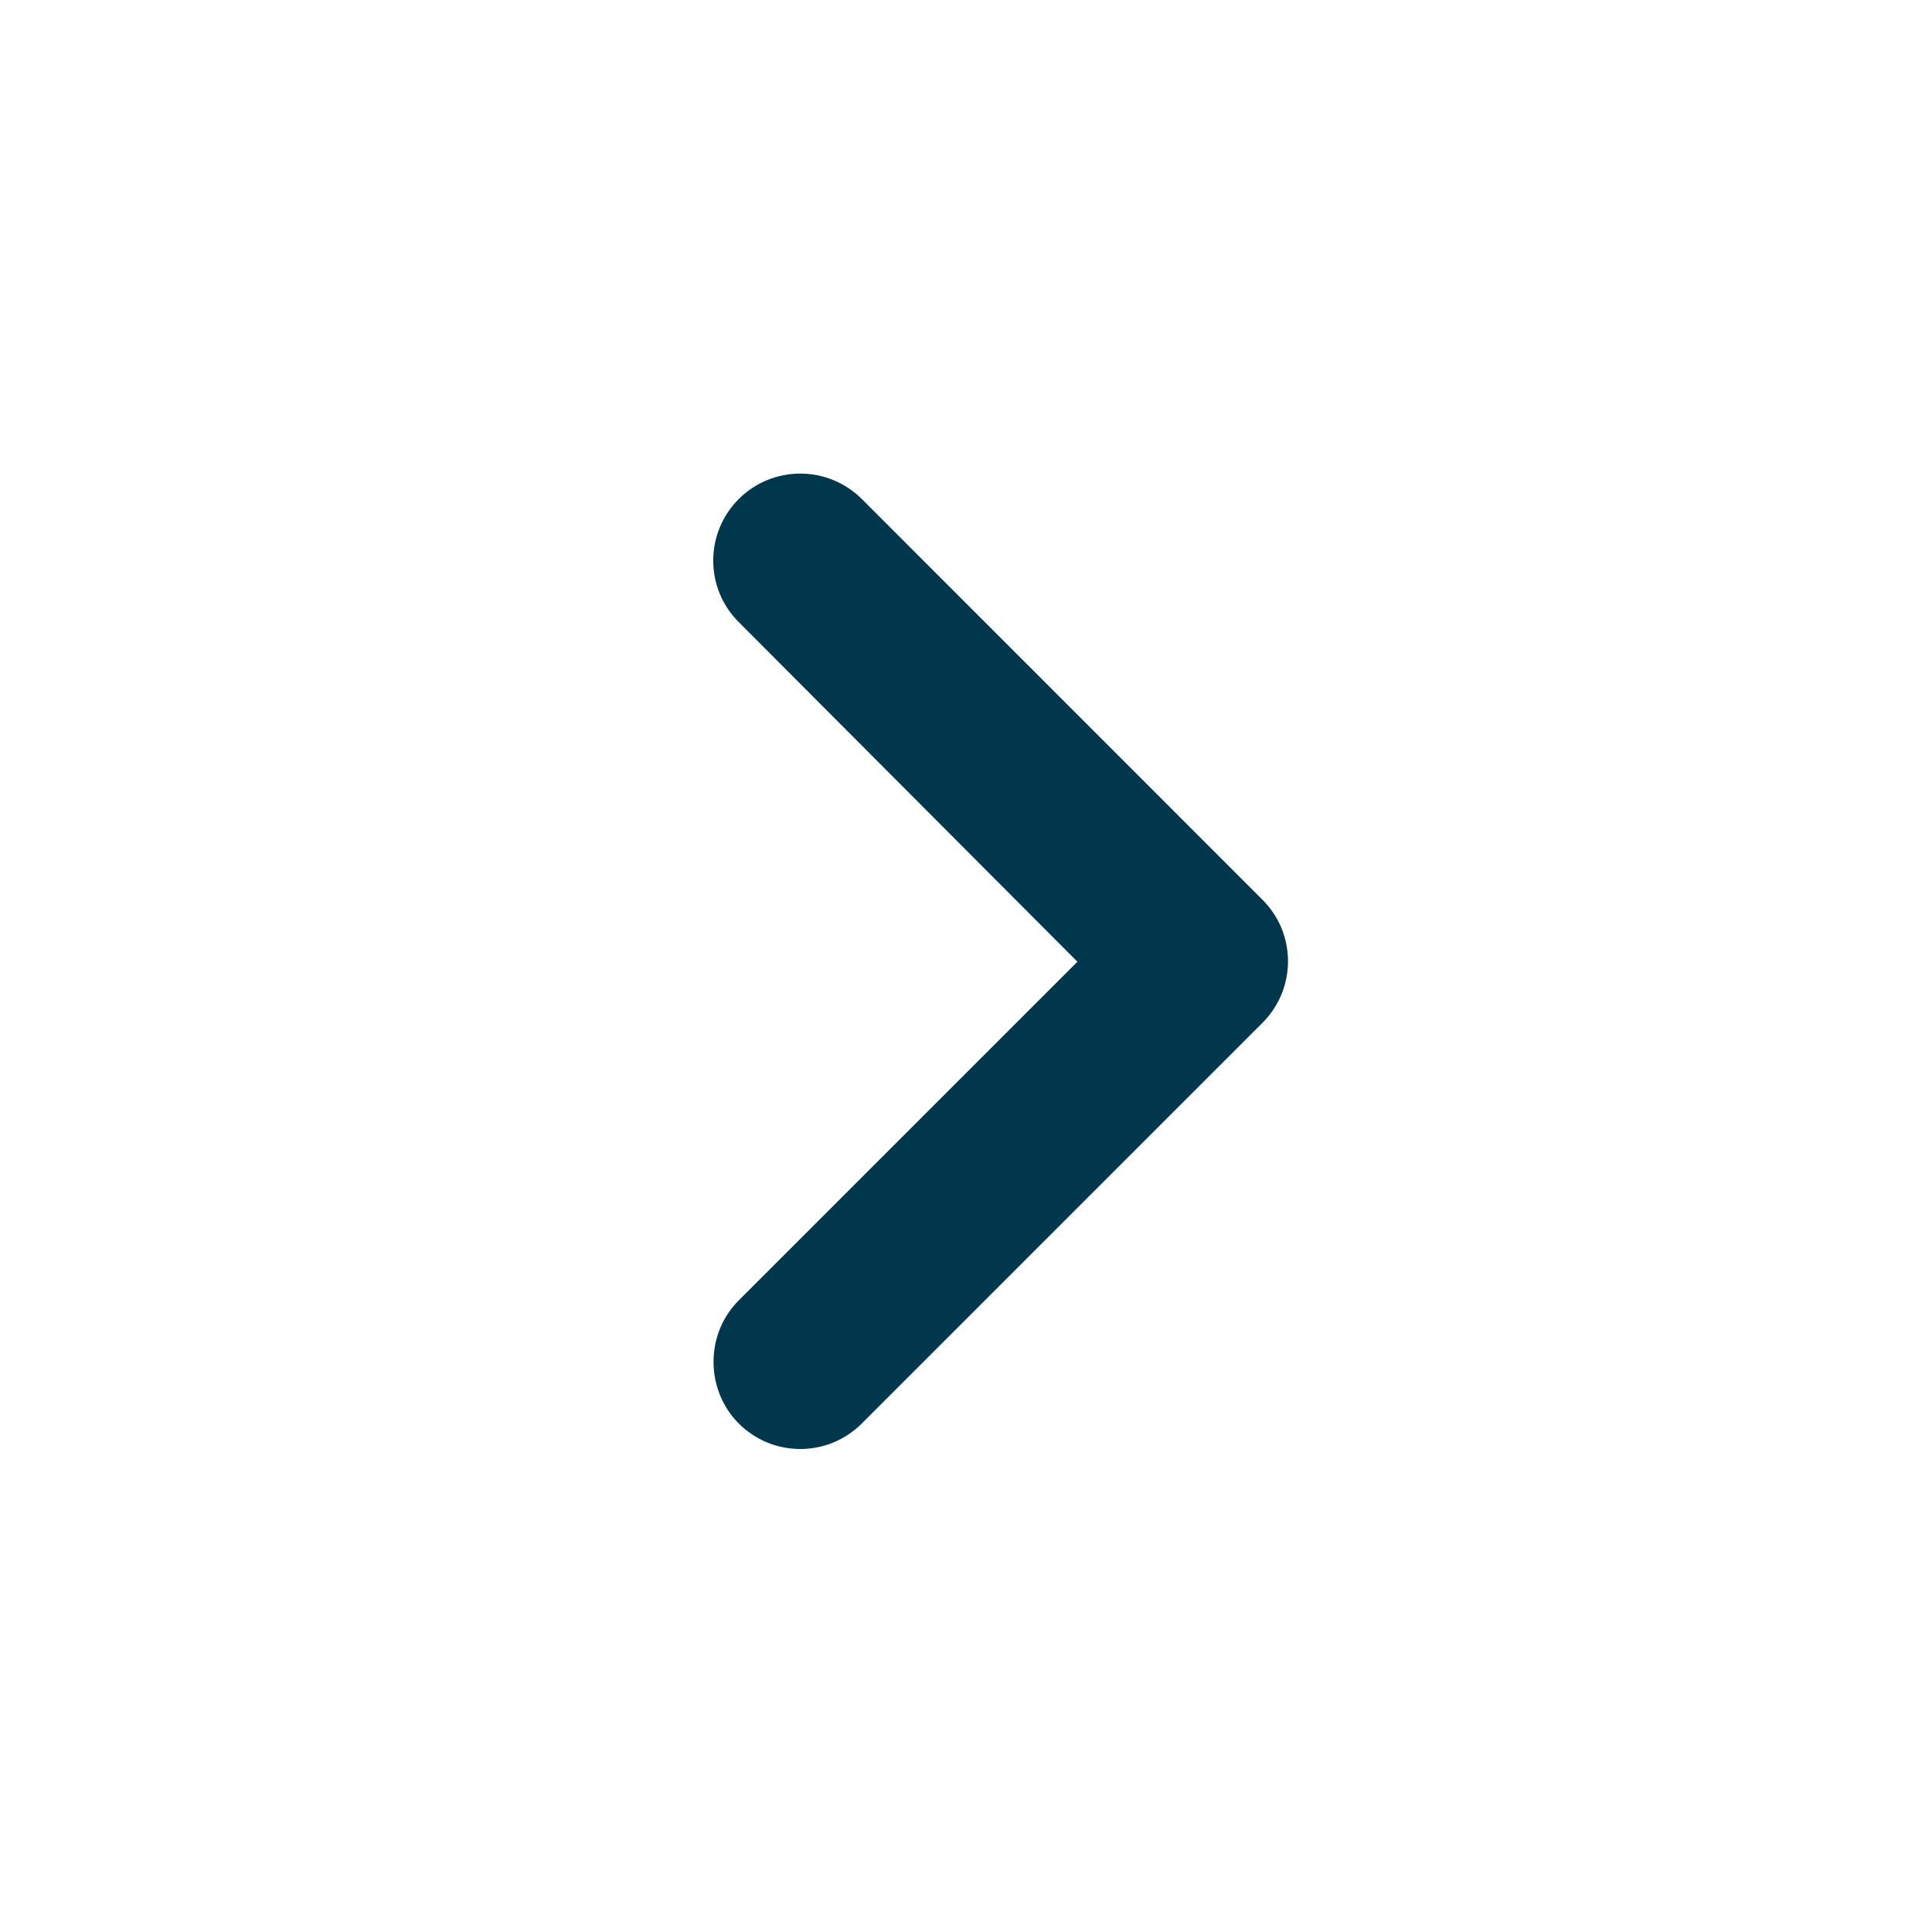
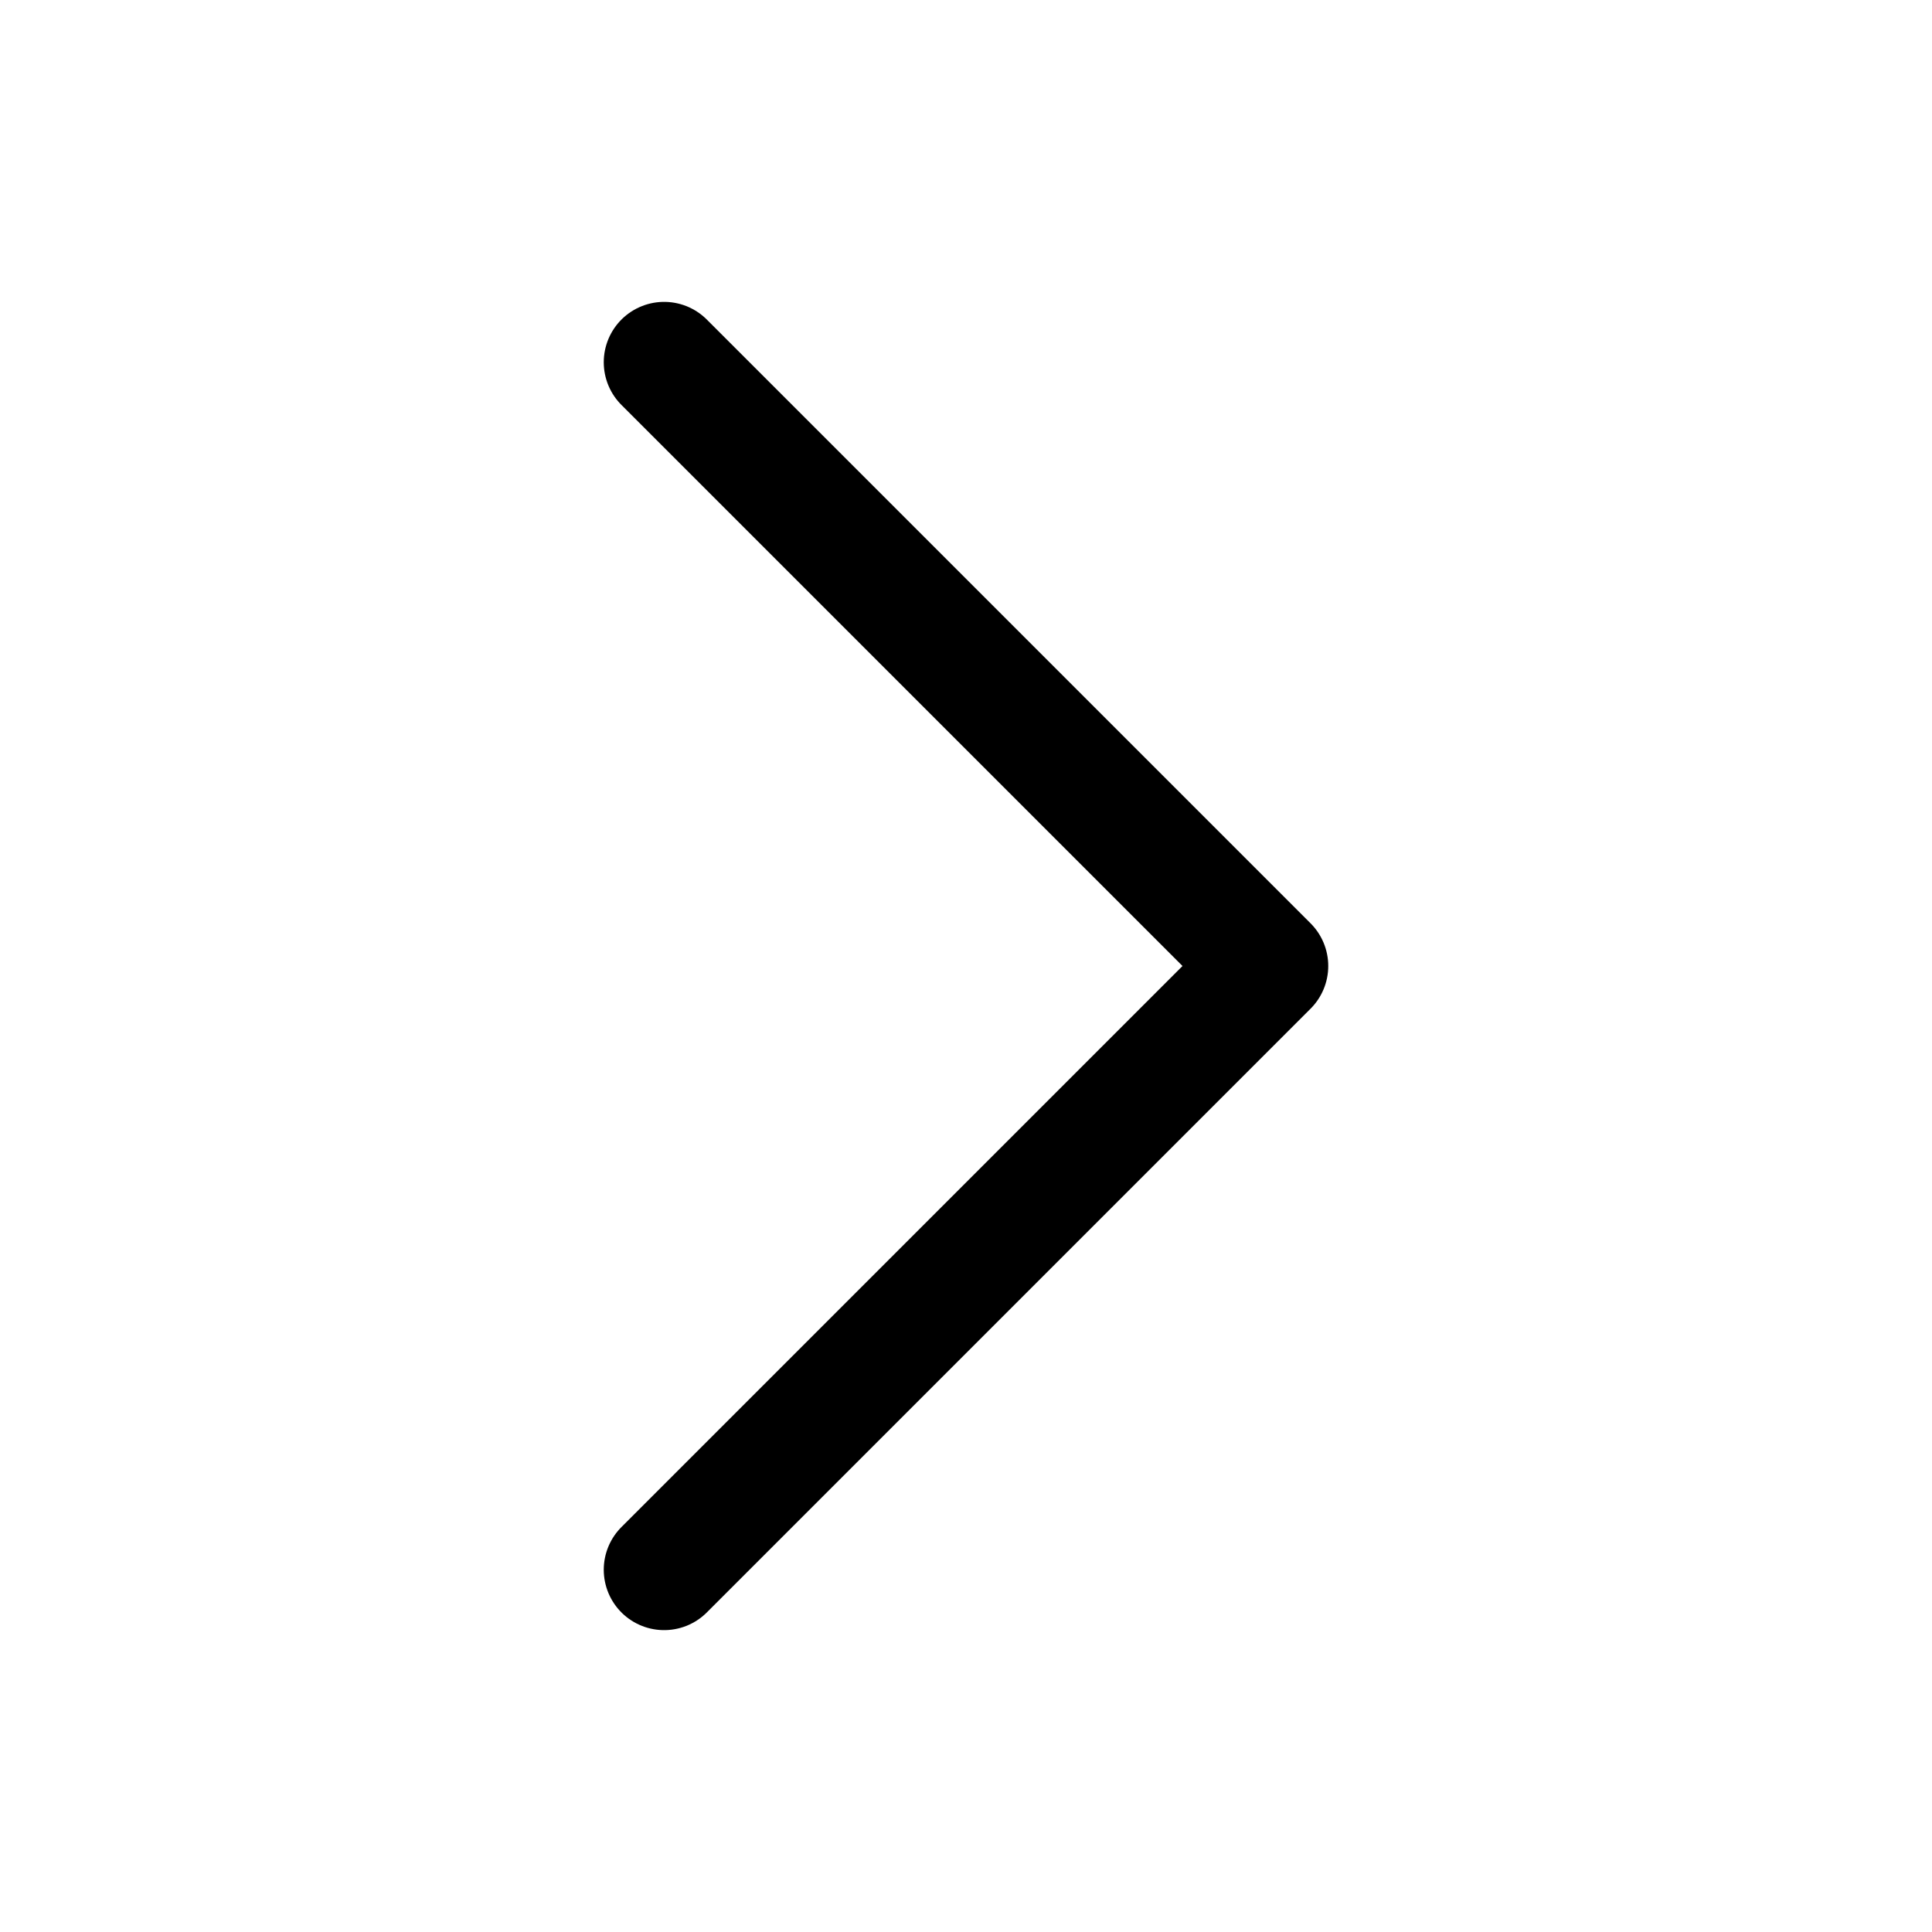
- <svg xmlns="http://www.w3.org/2000/svg" width="24" height="24" viewBox="0 0 24 24" fill="none">
-   <path d="M9.177 17.683C9.277 17.783 9.396 17.863 9.527 17.918C9.659 17.972 9.799 18 9.941 18C10.083 18 10.224 17.972 10.355 17.918C10.486 17.863 10.605 17.783 10.706 17.683L15.683 12.706C15.783 12.605 15.863 12.486 15.918 12.355C15.972 12.224 16 12.083 16 11.941C16 11.799 15.972 11.659 15.918 11.527C15.863 11.396 15.783 11.277 15.683 11.177L10.706 6.199C10.605 6.099 10.486 6.019 10.355 5.965C10.224 5.911 10.083 5.883 9.941 5.883C9.799 5.883 9.659 5.911 9.527 5.965C9.396 6.019 9.277 6.099 9.177 6.199C9.076 6.3 8.997 6.419 8.942 6.55C8.888 6.681 8.86 6.822 8.86 6.964C8.86 7.106 8.888 7.246 8.942 7.378C8.997 7.509 9.076 7.628 9.177 7.728L13.384 11.947L9.177 16.154C8.754 16.577 8.765 17.271 9.177 17.683Z" fill="#00374D" />
+ <svg xmlns="http://www.w3.org/2000/svg" fill="none" viewBox="0 0 24 24" stroke-width="1.5" stroke="currentColor" class="w-6 h-6" width="16px">
+   <path stroke-linecap="round" stroke-linejoin="round" d="M8.25 4.5l7.5 7.5-7.5 7.5" />
</svg>
